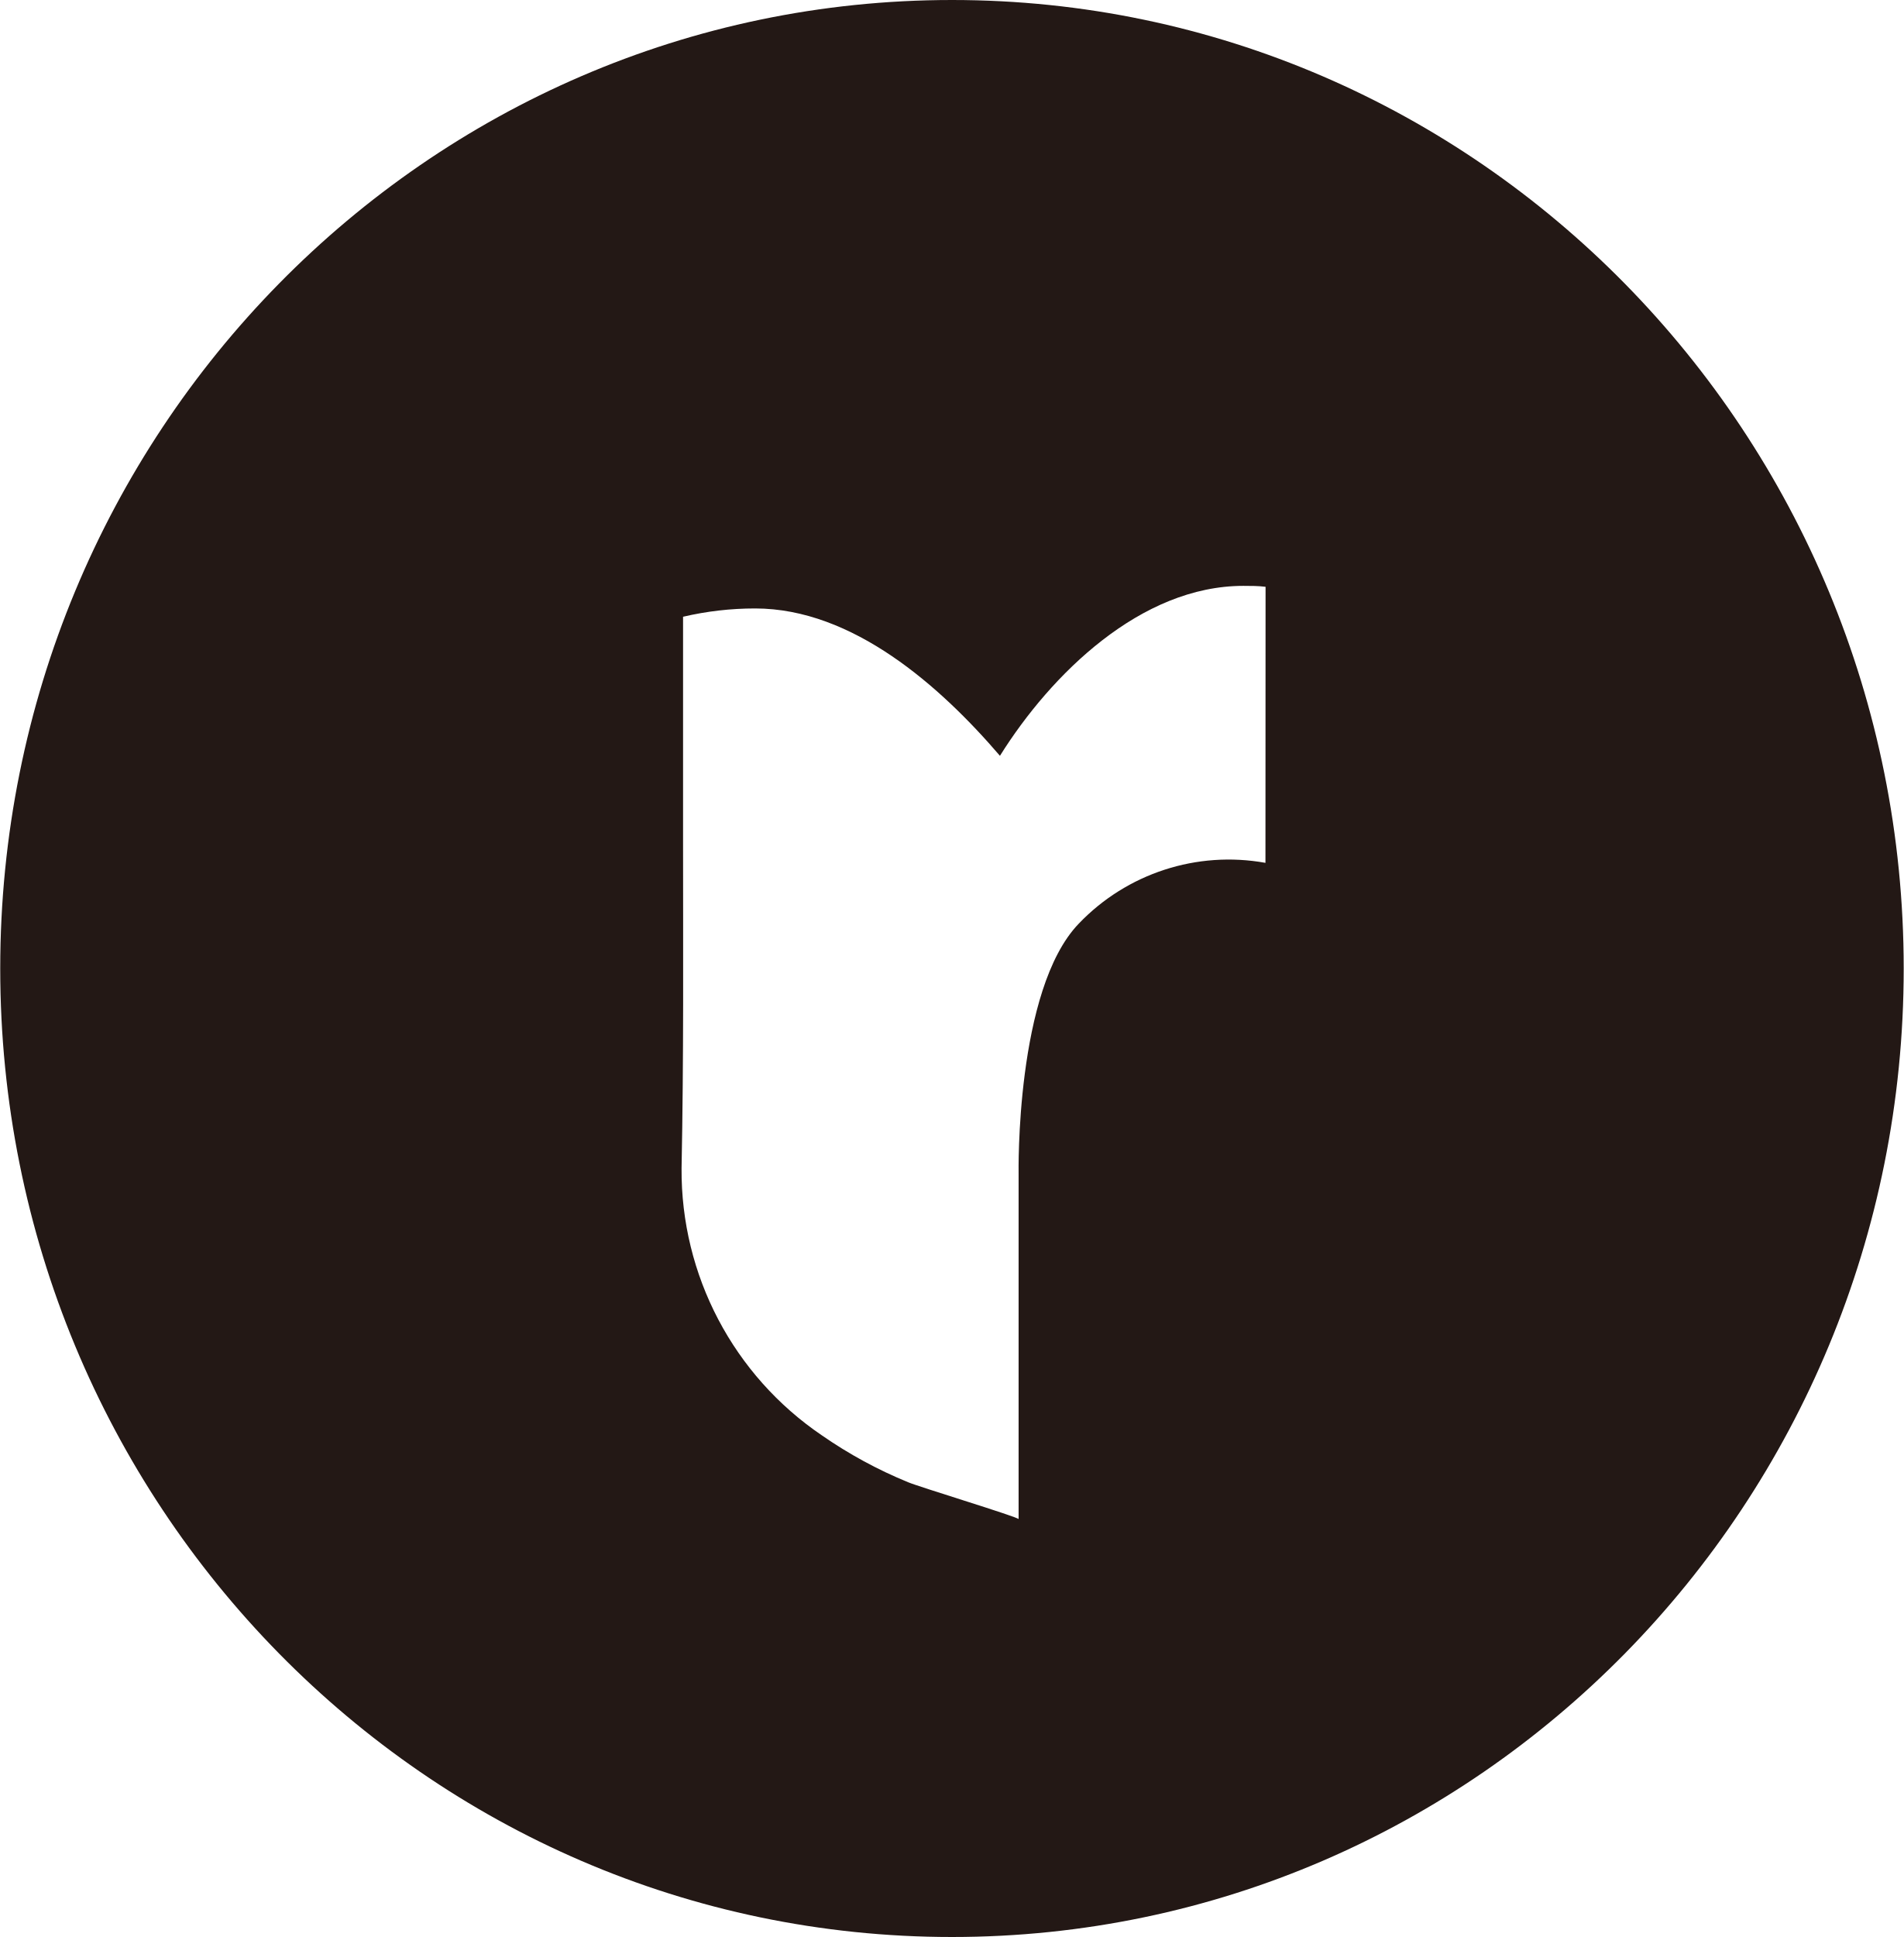
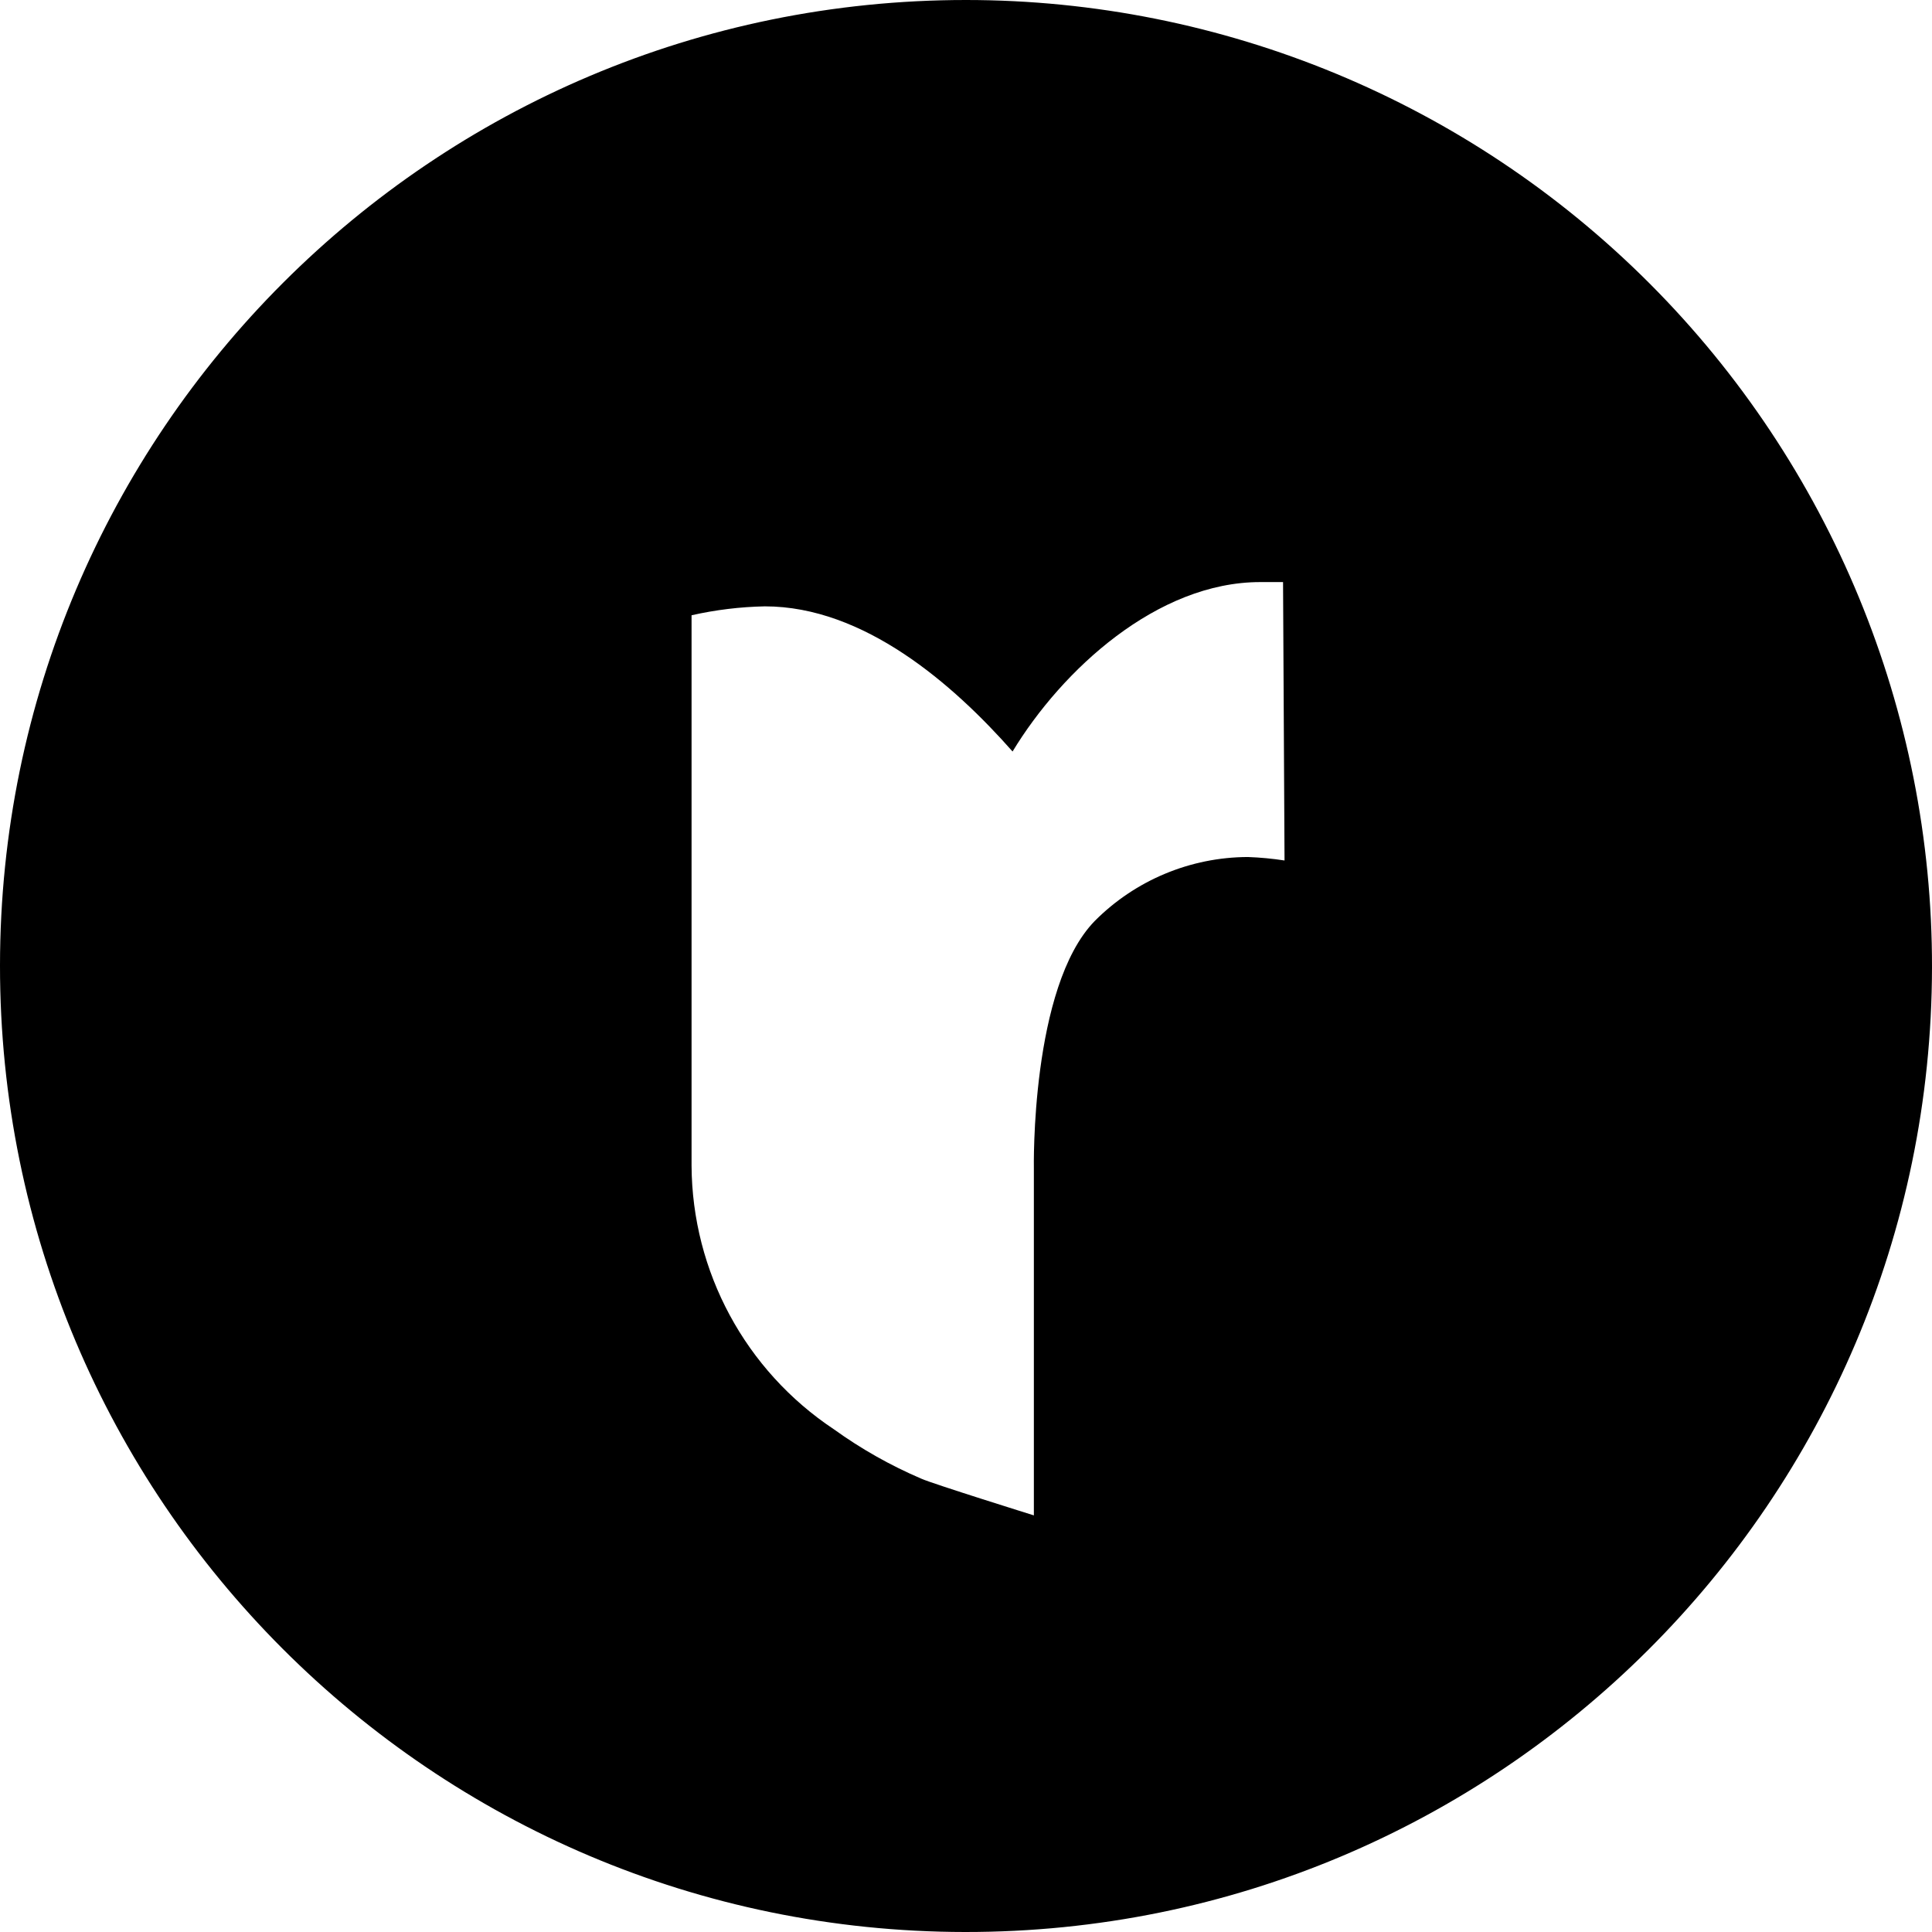
- <svg xmlns="http://www.w3.org/2000/svg" id="레이어_1" data-name="레이어 1" viewBox="0 0 165.25 168.12">
-   <defs>
-     <style>.cls-1{fill:#231815;}</style>
-   </defs>
-   <path class="cls-1" d="M244,176.88c-45.64,0-82.63,37.63-82.63,84.06S198.34,345,244,345s82.62-37.64,82.62-84.06S289.61,176.88,244,176.88Zm27.21,74.89A18,18,0,0,0,255,257.05l0,0c-5.51,5.72-5.22,21.68-5.22,21.68l0,30c0-.17-8.68-2.81-9.59-3.2a39.08,39.08,0,0,1-7.49-4.07,27.76,27.76,0,0,1-12.18-23.18c.19-9.47.13-19,.13-28.44V230.41a27.43,27.43,0,0,1,6.26-.72c8.48,0,16.08,6.76,21.25,12.79,4.44-7.1,12.24-14.75,21.13-14.75.65,0,1.29,0,1.93.08Z" transform="translate(-161.35 -176.88)" />
+ <svg xmlns="http://www.w3.org/2000/svg" id="레이어_1" data-name="레이어 1" viewBox="0 0 39 39">
+   <path d="M20,.47A19.5,19.5,0,1,0,39.5,20,19.5,19.5,0,0,0,20,.47Zm6.43,17.37a6.37,6.37,0,0,0-.74-.07,4.38,4.38,0,0,0-3.09,1.29h0c-1.3,1.33-1.23,5-1.23,5v7s-2.05-.64-2.27-.74a9.23,9.23,0,0,1-1.77-1A6.43,6.43,0,0,1,14.46,24V12.89a7.39,7.39,0,0,1,1.48-.18c2,0,3.8,1.57,5,2.93,1-1.65,2.92-3.42,5-3.42h.46Z" transform="translate(-0.5 -0.47)" />
</svg>
